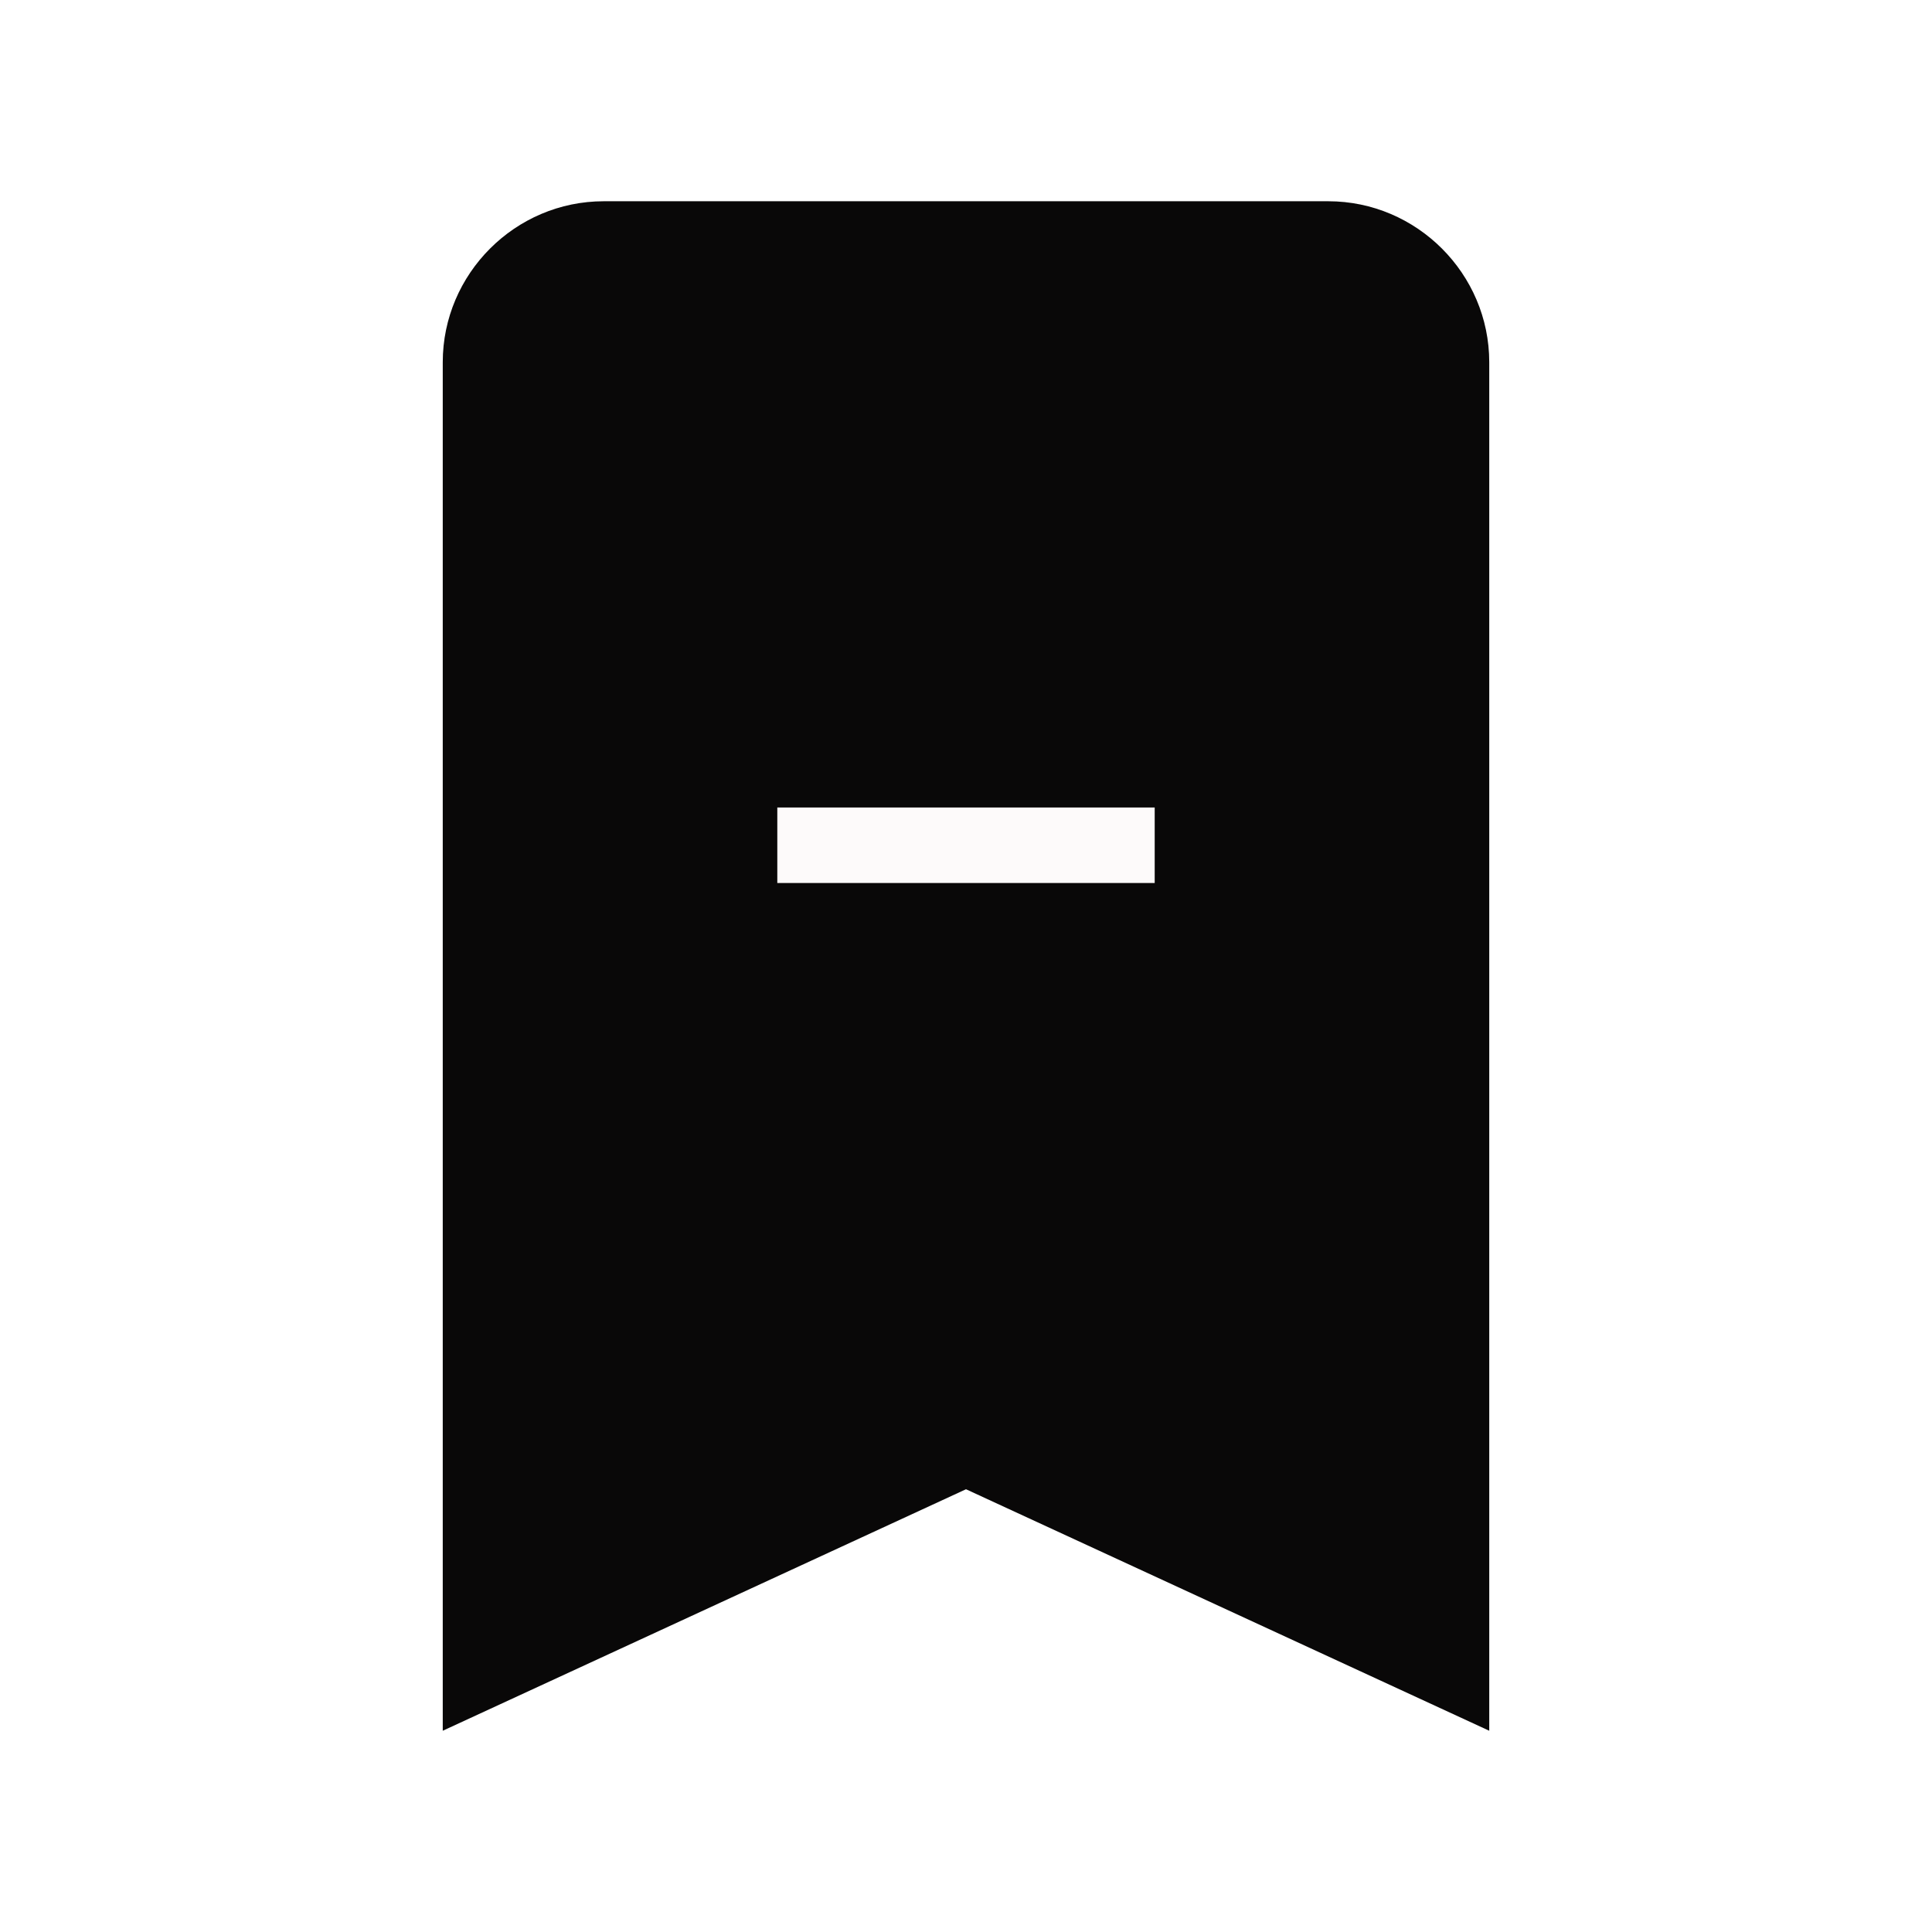
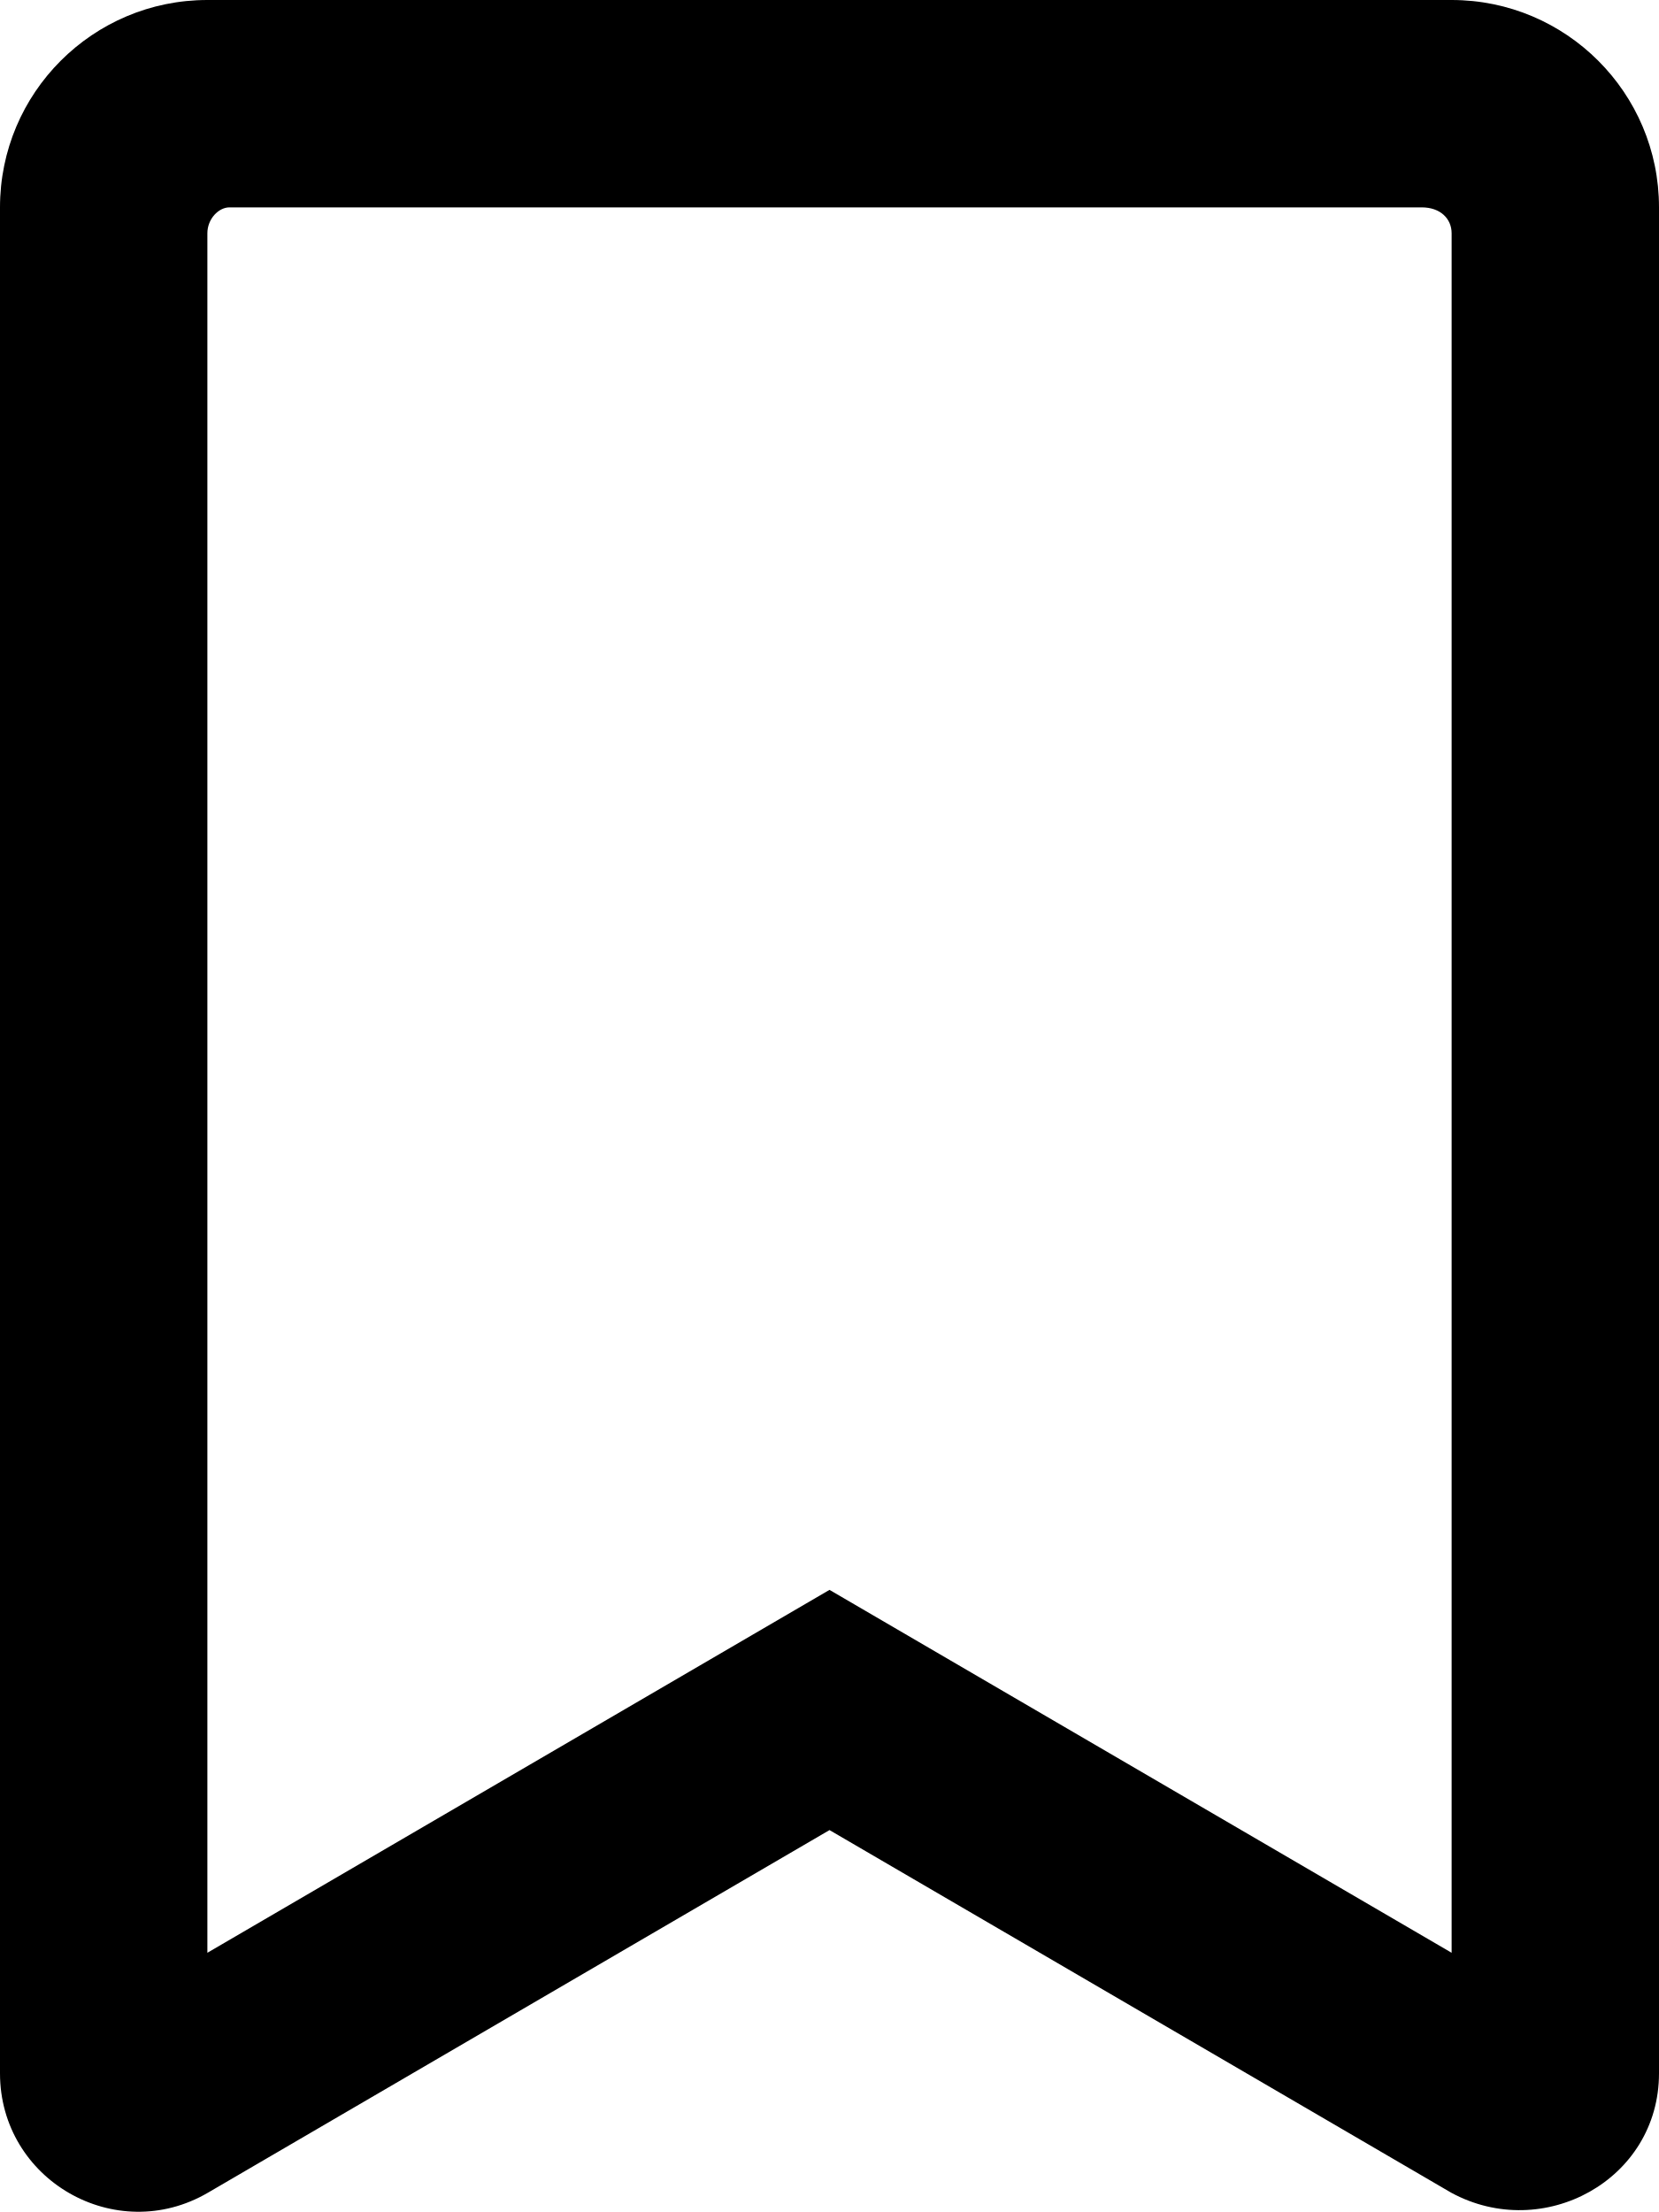
- <svg xmlns="http://www.w3.org/2000/svg" viewBox="0 0 48 48" width="48px" height="48px">
-   <g id="surface128408442">
-     <path style=" stroke:none;fill-rule:nonzero;fill:rgb(3.529%,3.137%,3.137%);fill-opacity:1;" d="M 37 43 L 24 37 L 11 43 L 11 9 C 11 6.801 12.801 5 15 5 L 33 5 C 35.199 5 37 6.801 37 9 Z M 37 43 " />
-     <path style=" stroke:none;fill-rule:nonzero;fill:rgb(99.216%,98.039%,98.039%);fill-opacity:1;" d="M 19.312 20.062 L 28.688 20.062 L 28.688 21.938 L 19.312 21.938 Z M 19.312 20.062 " />
-   </g>
+ <svg xmlns="http://www.w3.org/2000/svg" viewBox="0 0 384 512">
+   <path d="M336 0h-288C21.49 0 0 21.49 0 48v431.9c0 24.7 26.79 40.08 48.12 27.64L192 423.6l143.9 83.93C357.2 519.1 384 504.6 384 479.9V48C384 21.49 362.5 0 336 0zM336 452L192 368l-144 84V54C48 50.63 50.63 48 53.1 48h276C333.4 48 336 50.63 336 54V452z" />
</svg>
